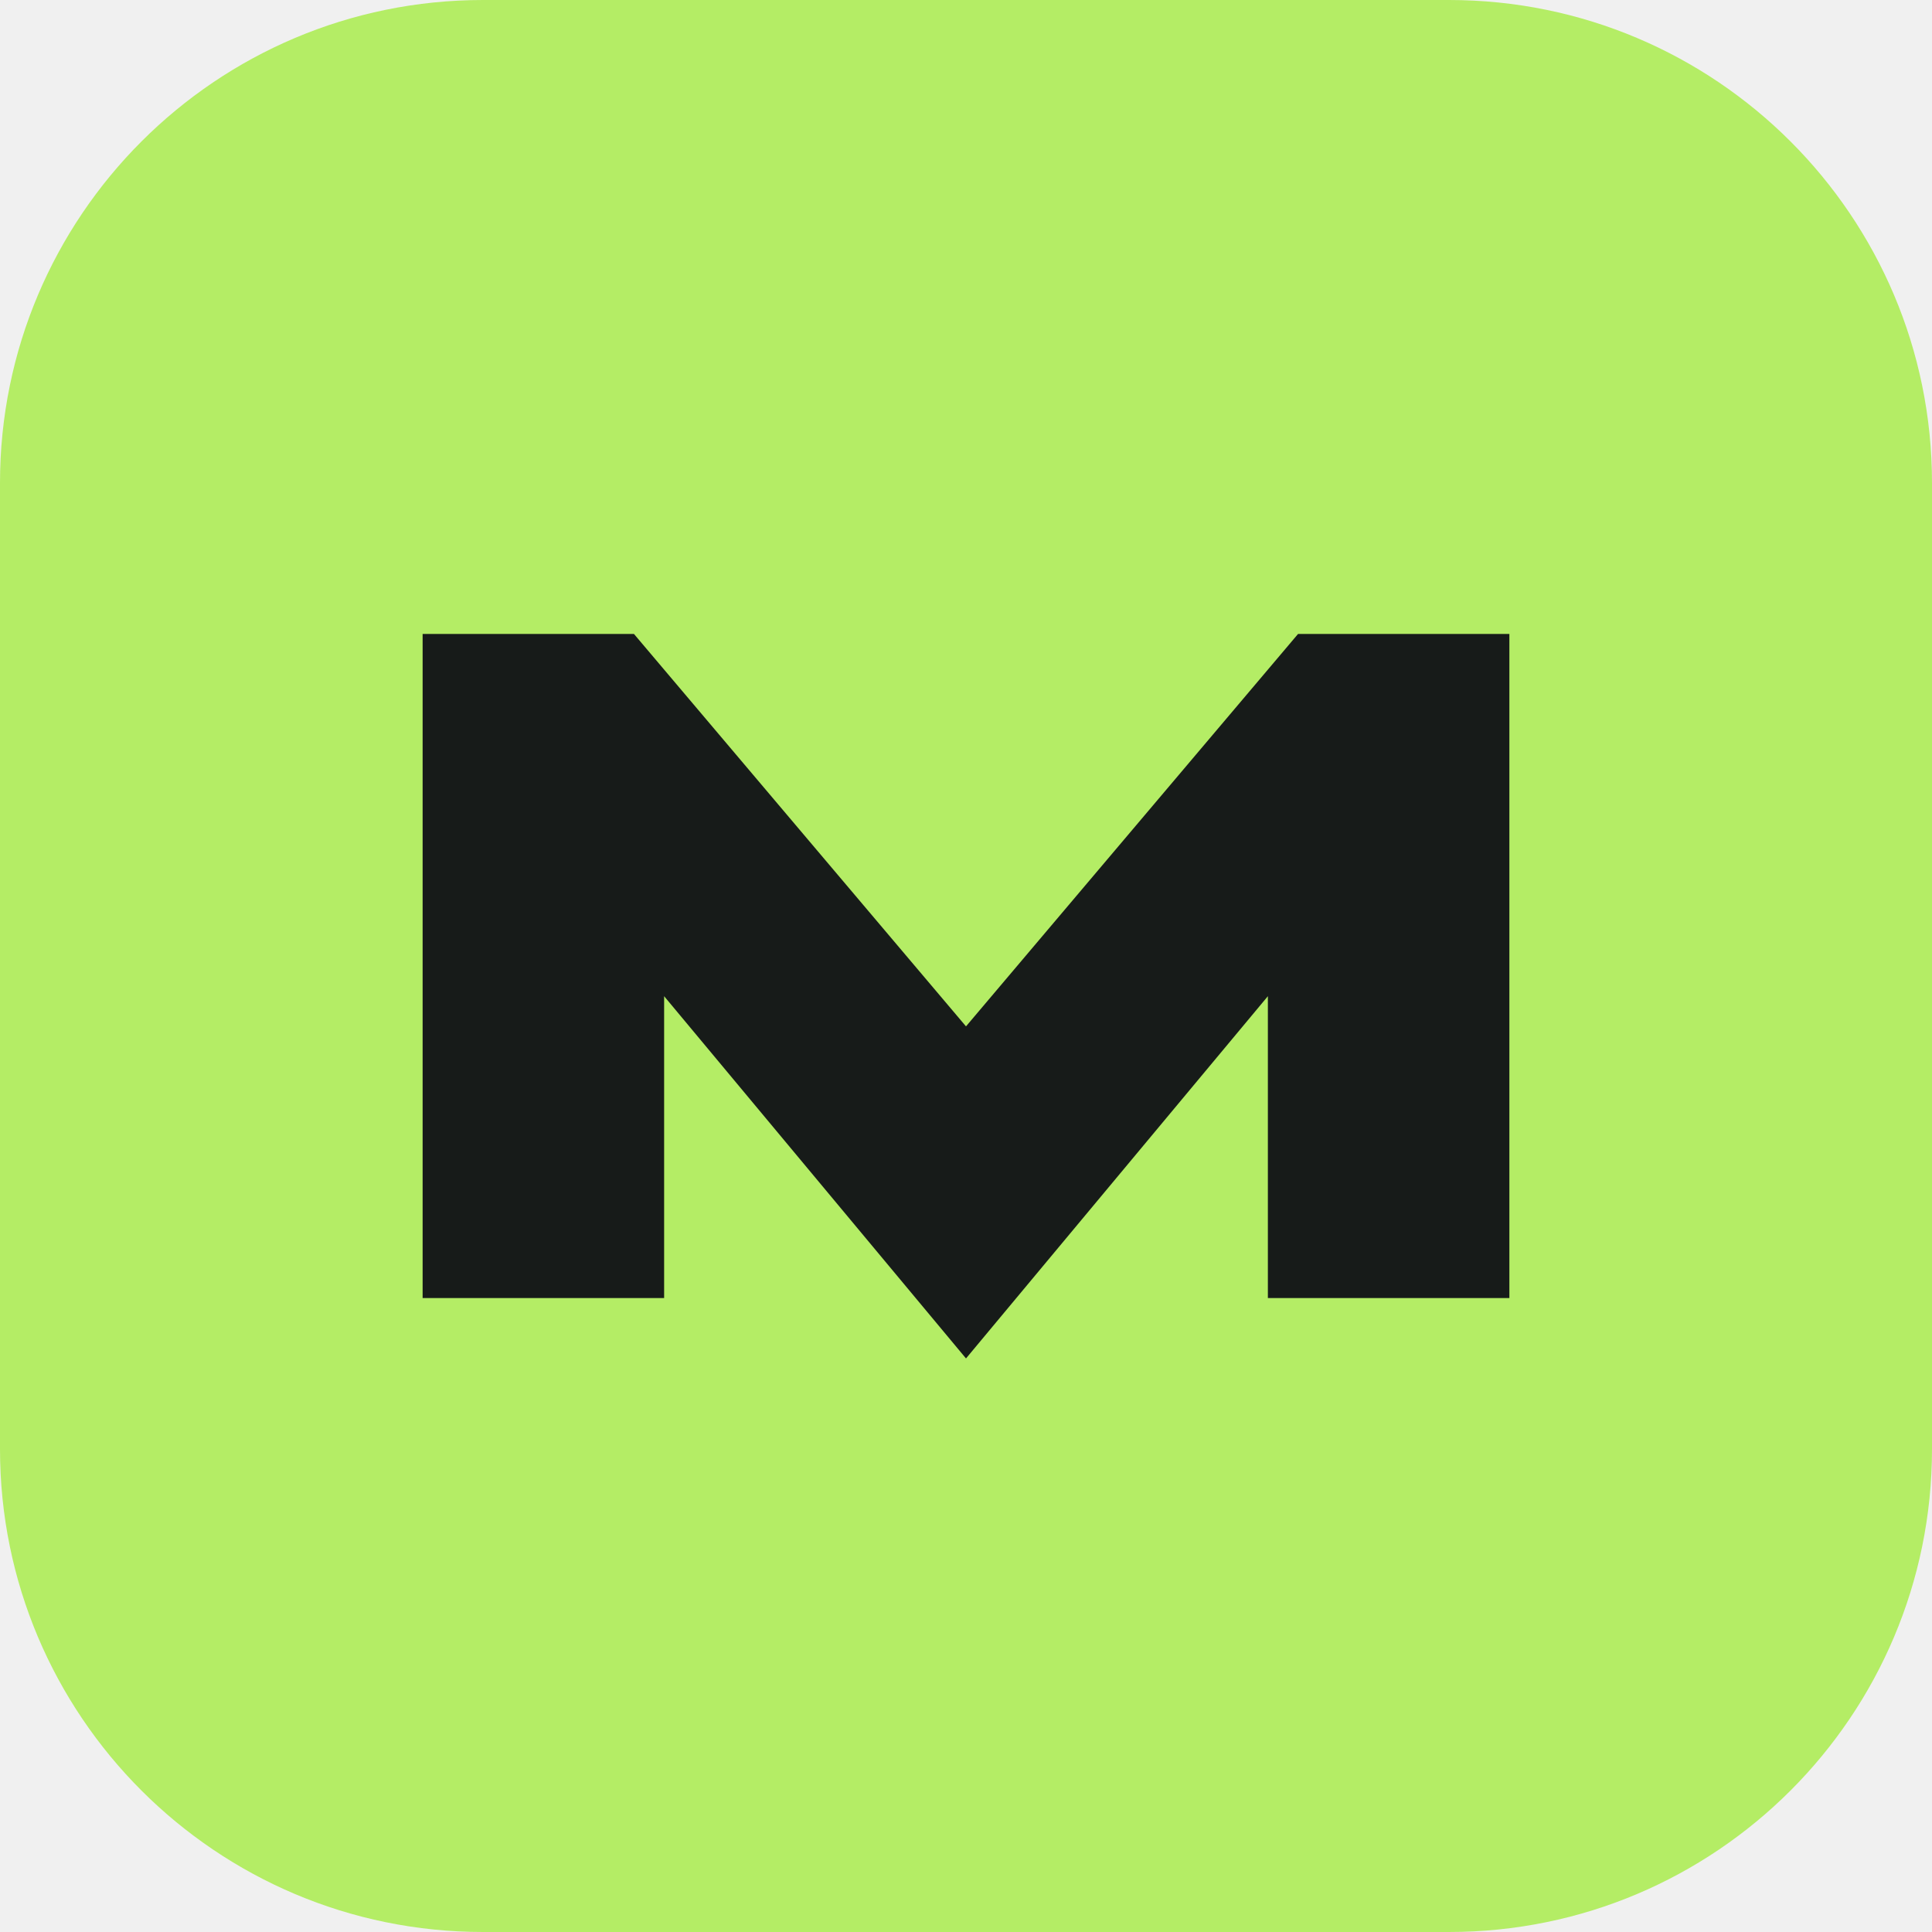
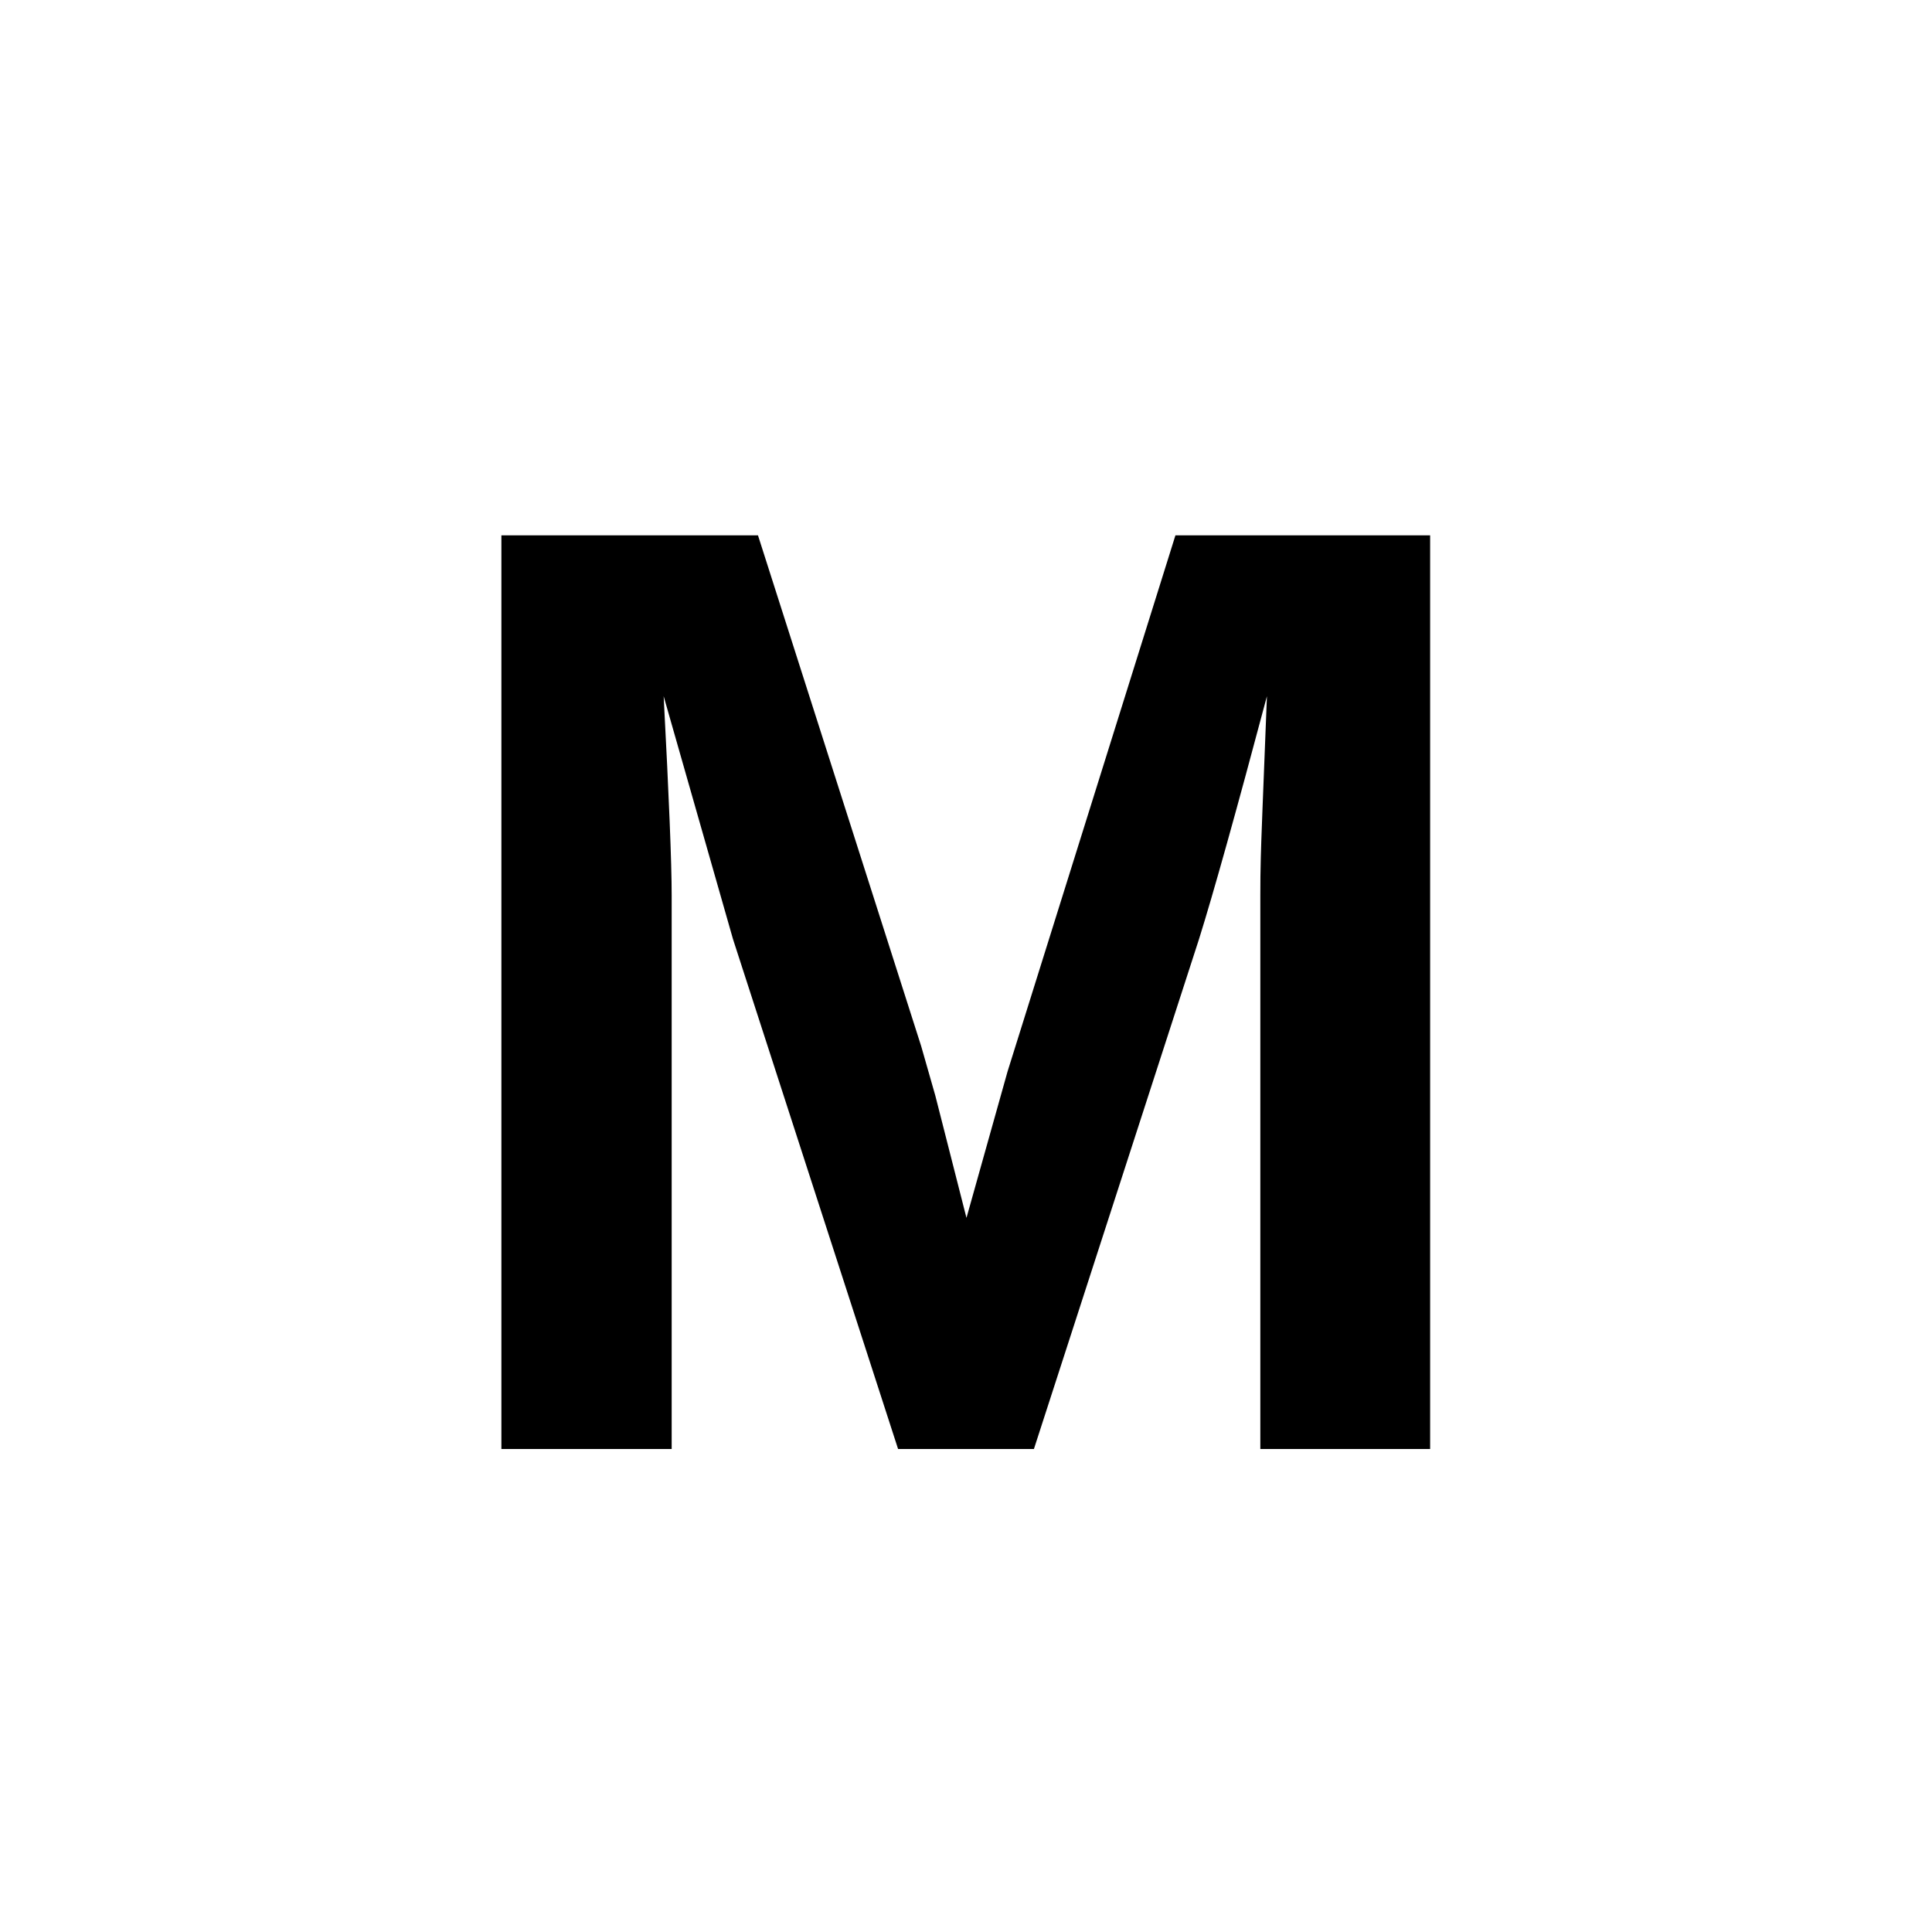
<svg xmlns="http://www.w3.org/2000/svg" viewBox="0 0 64 64">
-   <rect width="64" height="64" rx="16" fill="#b4ed65" />
-   <path d="M14 43V21h7l11 13 11-13h7v22h-8V33L32 45 22 33v10z" fill="#171b19" />
+   <rect width="64" height="64" fill="white" />
+   <text x="32" y="48" text-anchor="middle" font-family="Arial, sans-serif" font-size="44" font-weight="bold" fill="black">M</text>
</svg>
